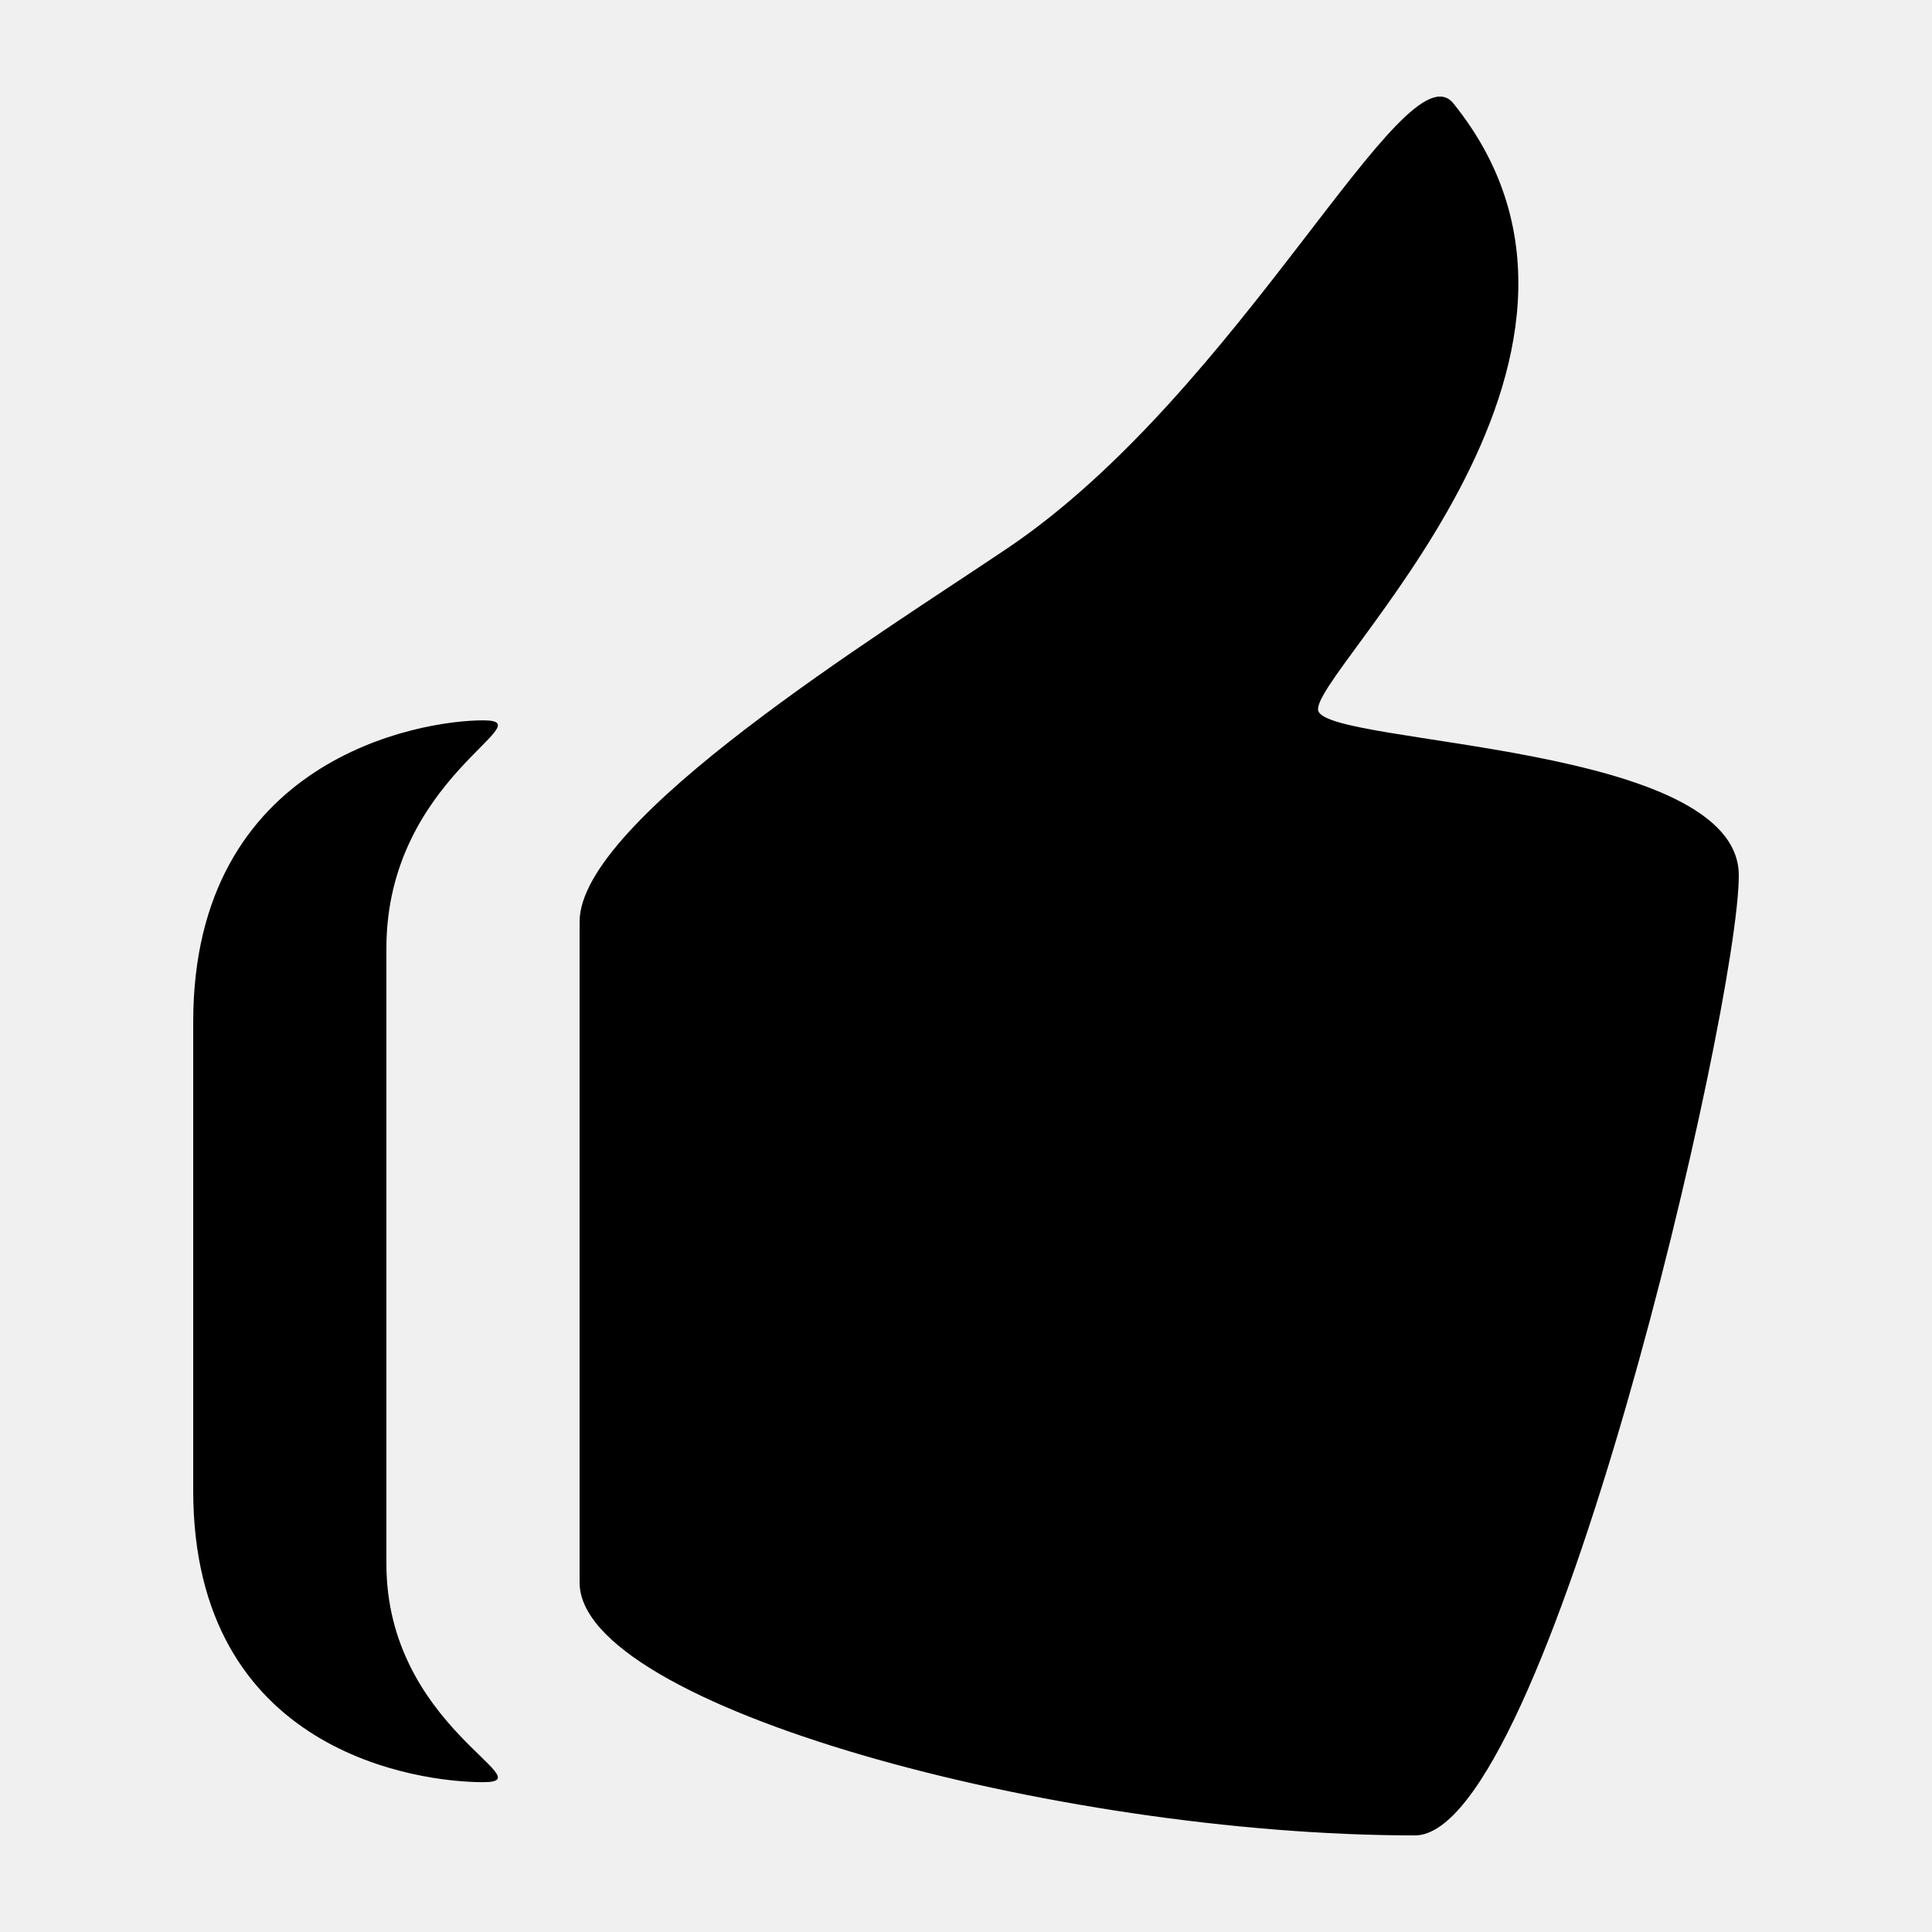
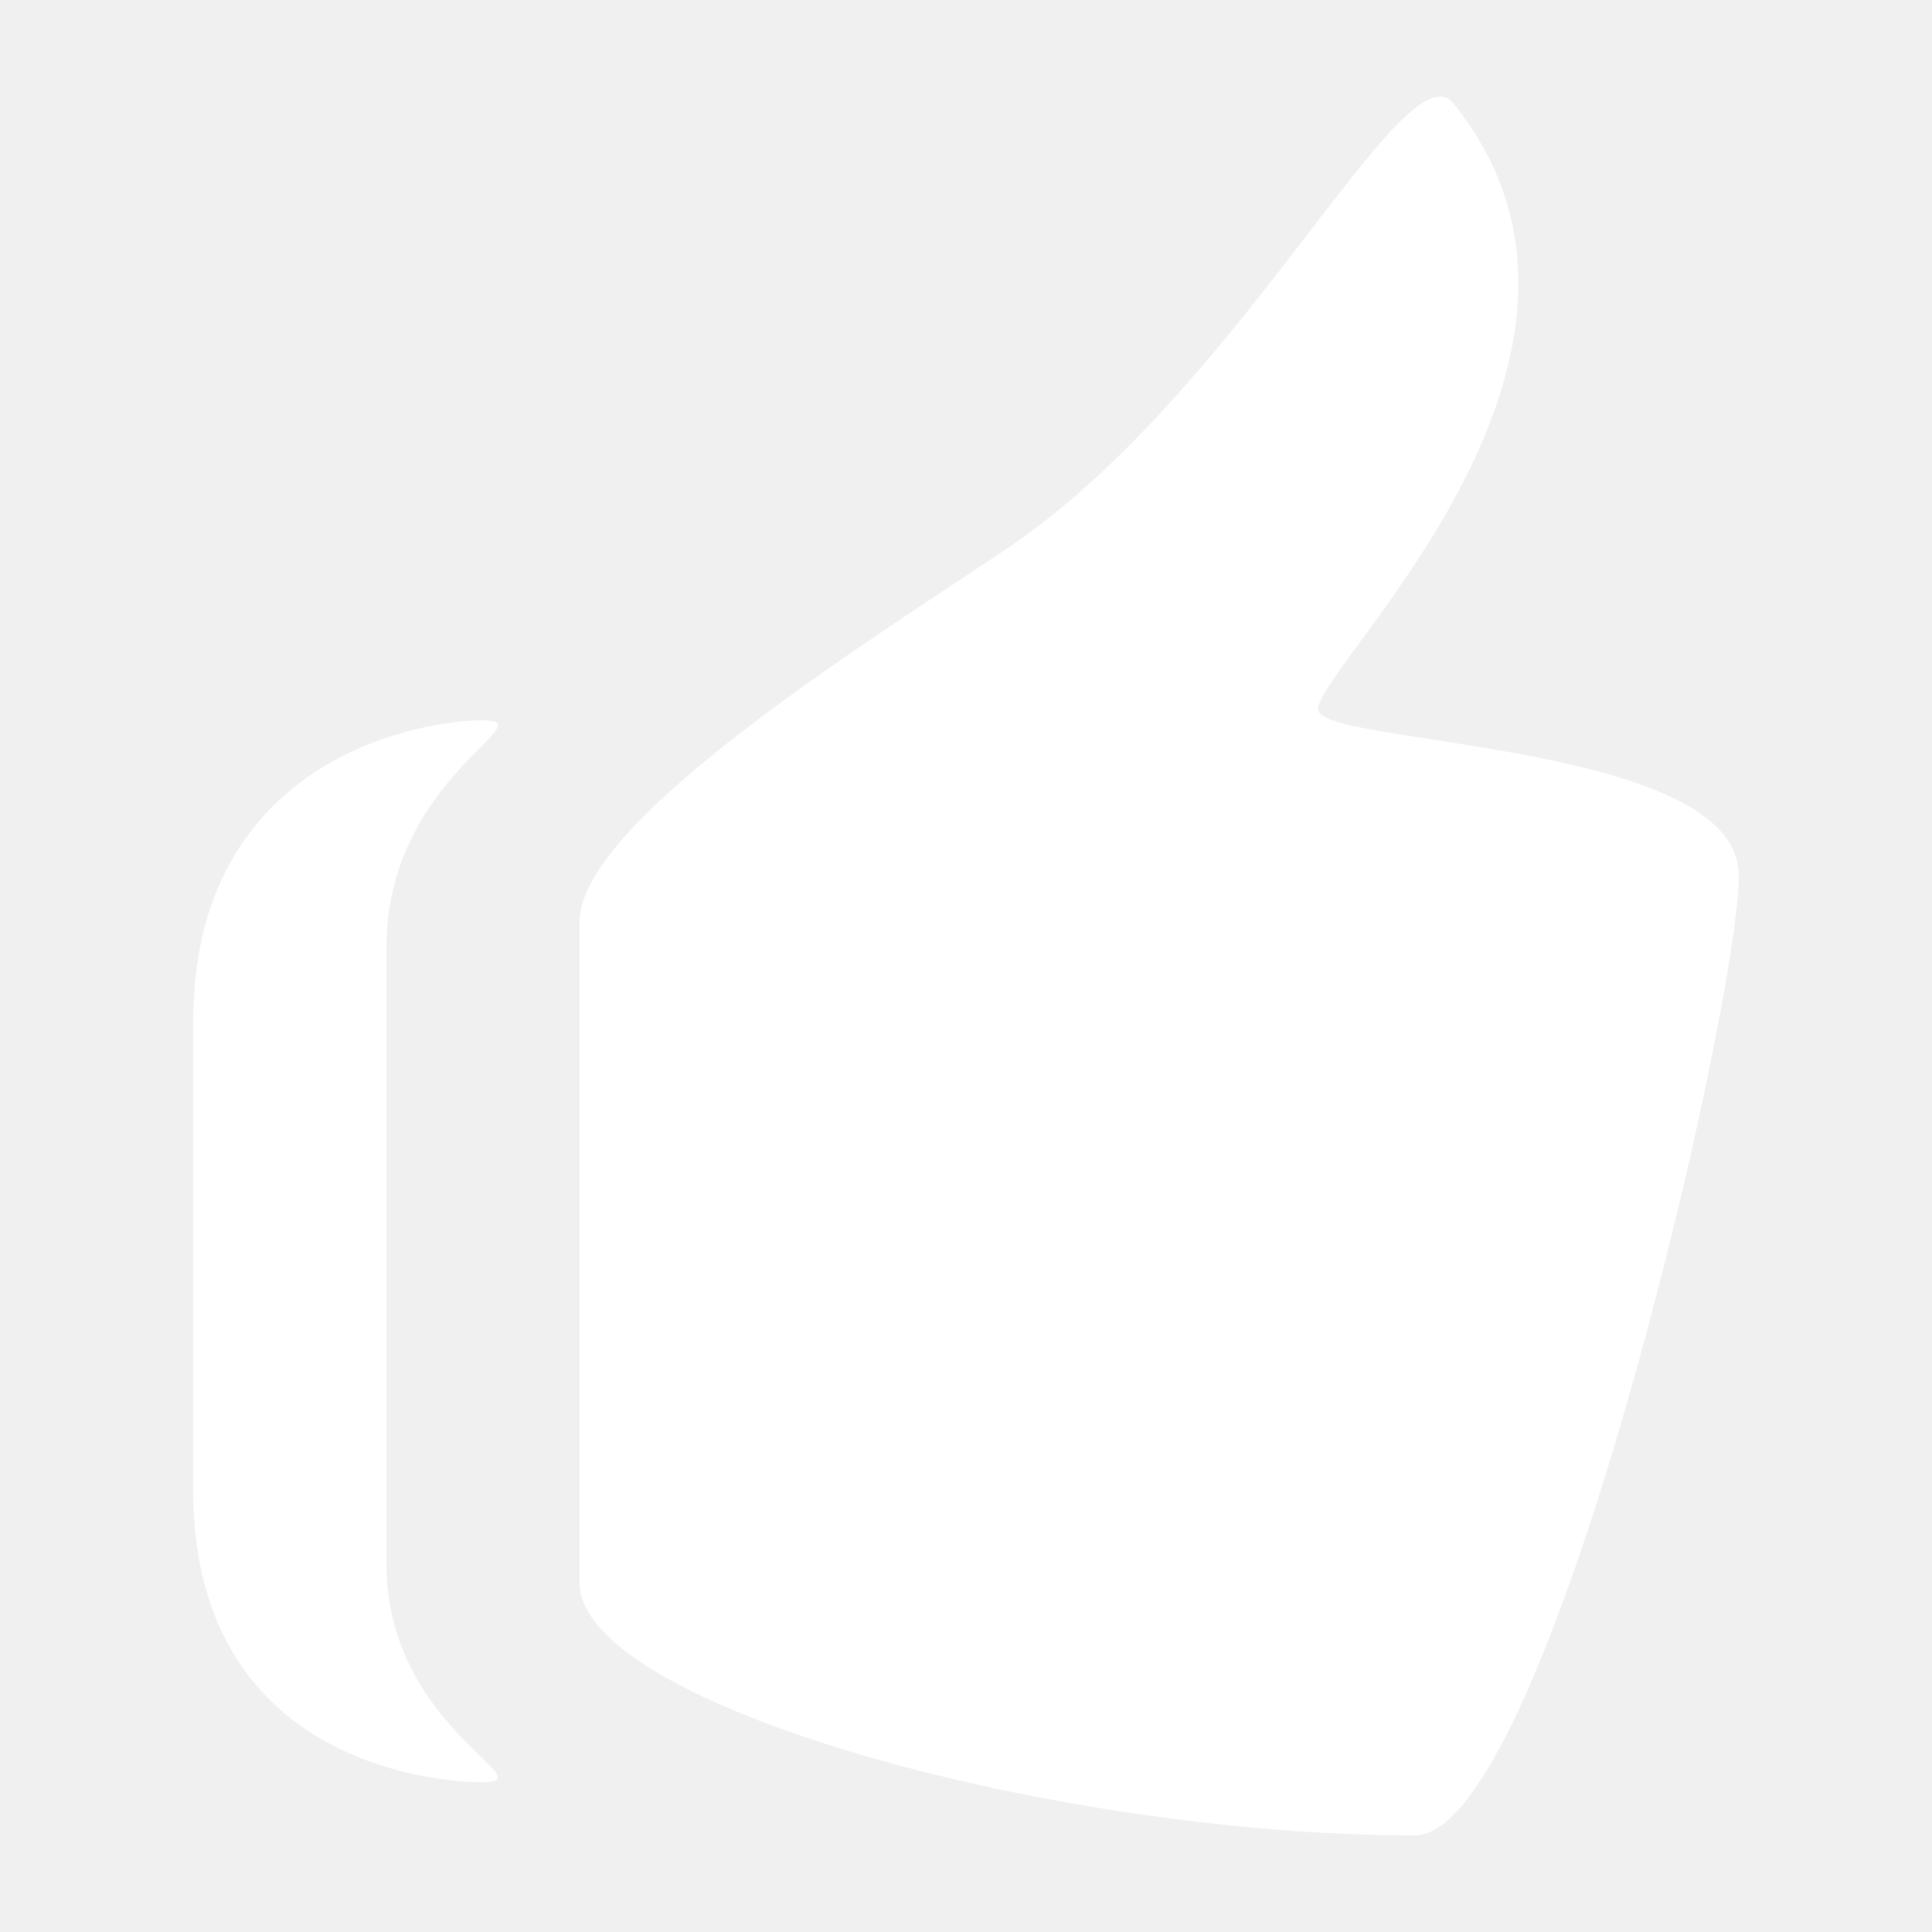
<svg xmlns="http://www.w3.org/2000/svg" version="1.1" id="Thumbs_up" x="0px" y="0px" viewBox="0 0 20 20" enable-background="new 0 0 20 20" xml:space="preserve">
-   <path fill="#000000" d="M13.648,7.362c-0.133-0.355,3.539-3.634,1.398-6.291c-0.501-0.621-2.201,2.975-4.615,4.603  C9.099,6.572,6,8.484,6,9.541v6.842C6,17.654,10.914,19,14.648,19C16.017,19,18,10.424,18,9.062C18,7.694,13.779,7.718,13.648,7.362  z M5,7.457c-0.658,0-3,0.4-3,3.123v4.848c0,2.721,2.342,3.021,3,3.021c0.657,0-1-0.572-1-2.26V9.816C4,8.048,5.657,7.457,5,7.457z" />
+   <path fill="#fff" d="M13.648,7.362c-0.133-0.355,3.539-3.634,1.398-6.291c-0.501-0.621-2.201,2.975-4.615,4.603  C9.099,6.572,6,8.484,6,9.541v6.842C6,17.654,10.914,19,14.648,19C16.017,19,18,10.424,18,9.062C18,7.694,13.779,7.718,13.648,7.362  z M5,7.457c-0.658,0-3,0.4-3,3.123v4.848c0,2.721,2.342,3.021,3,3.021c0.657,0-1-0.572-1-2.26V9.816C4,8.048,5.657,7.457,5,7.457z" />
</svg>
